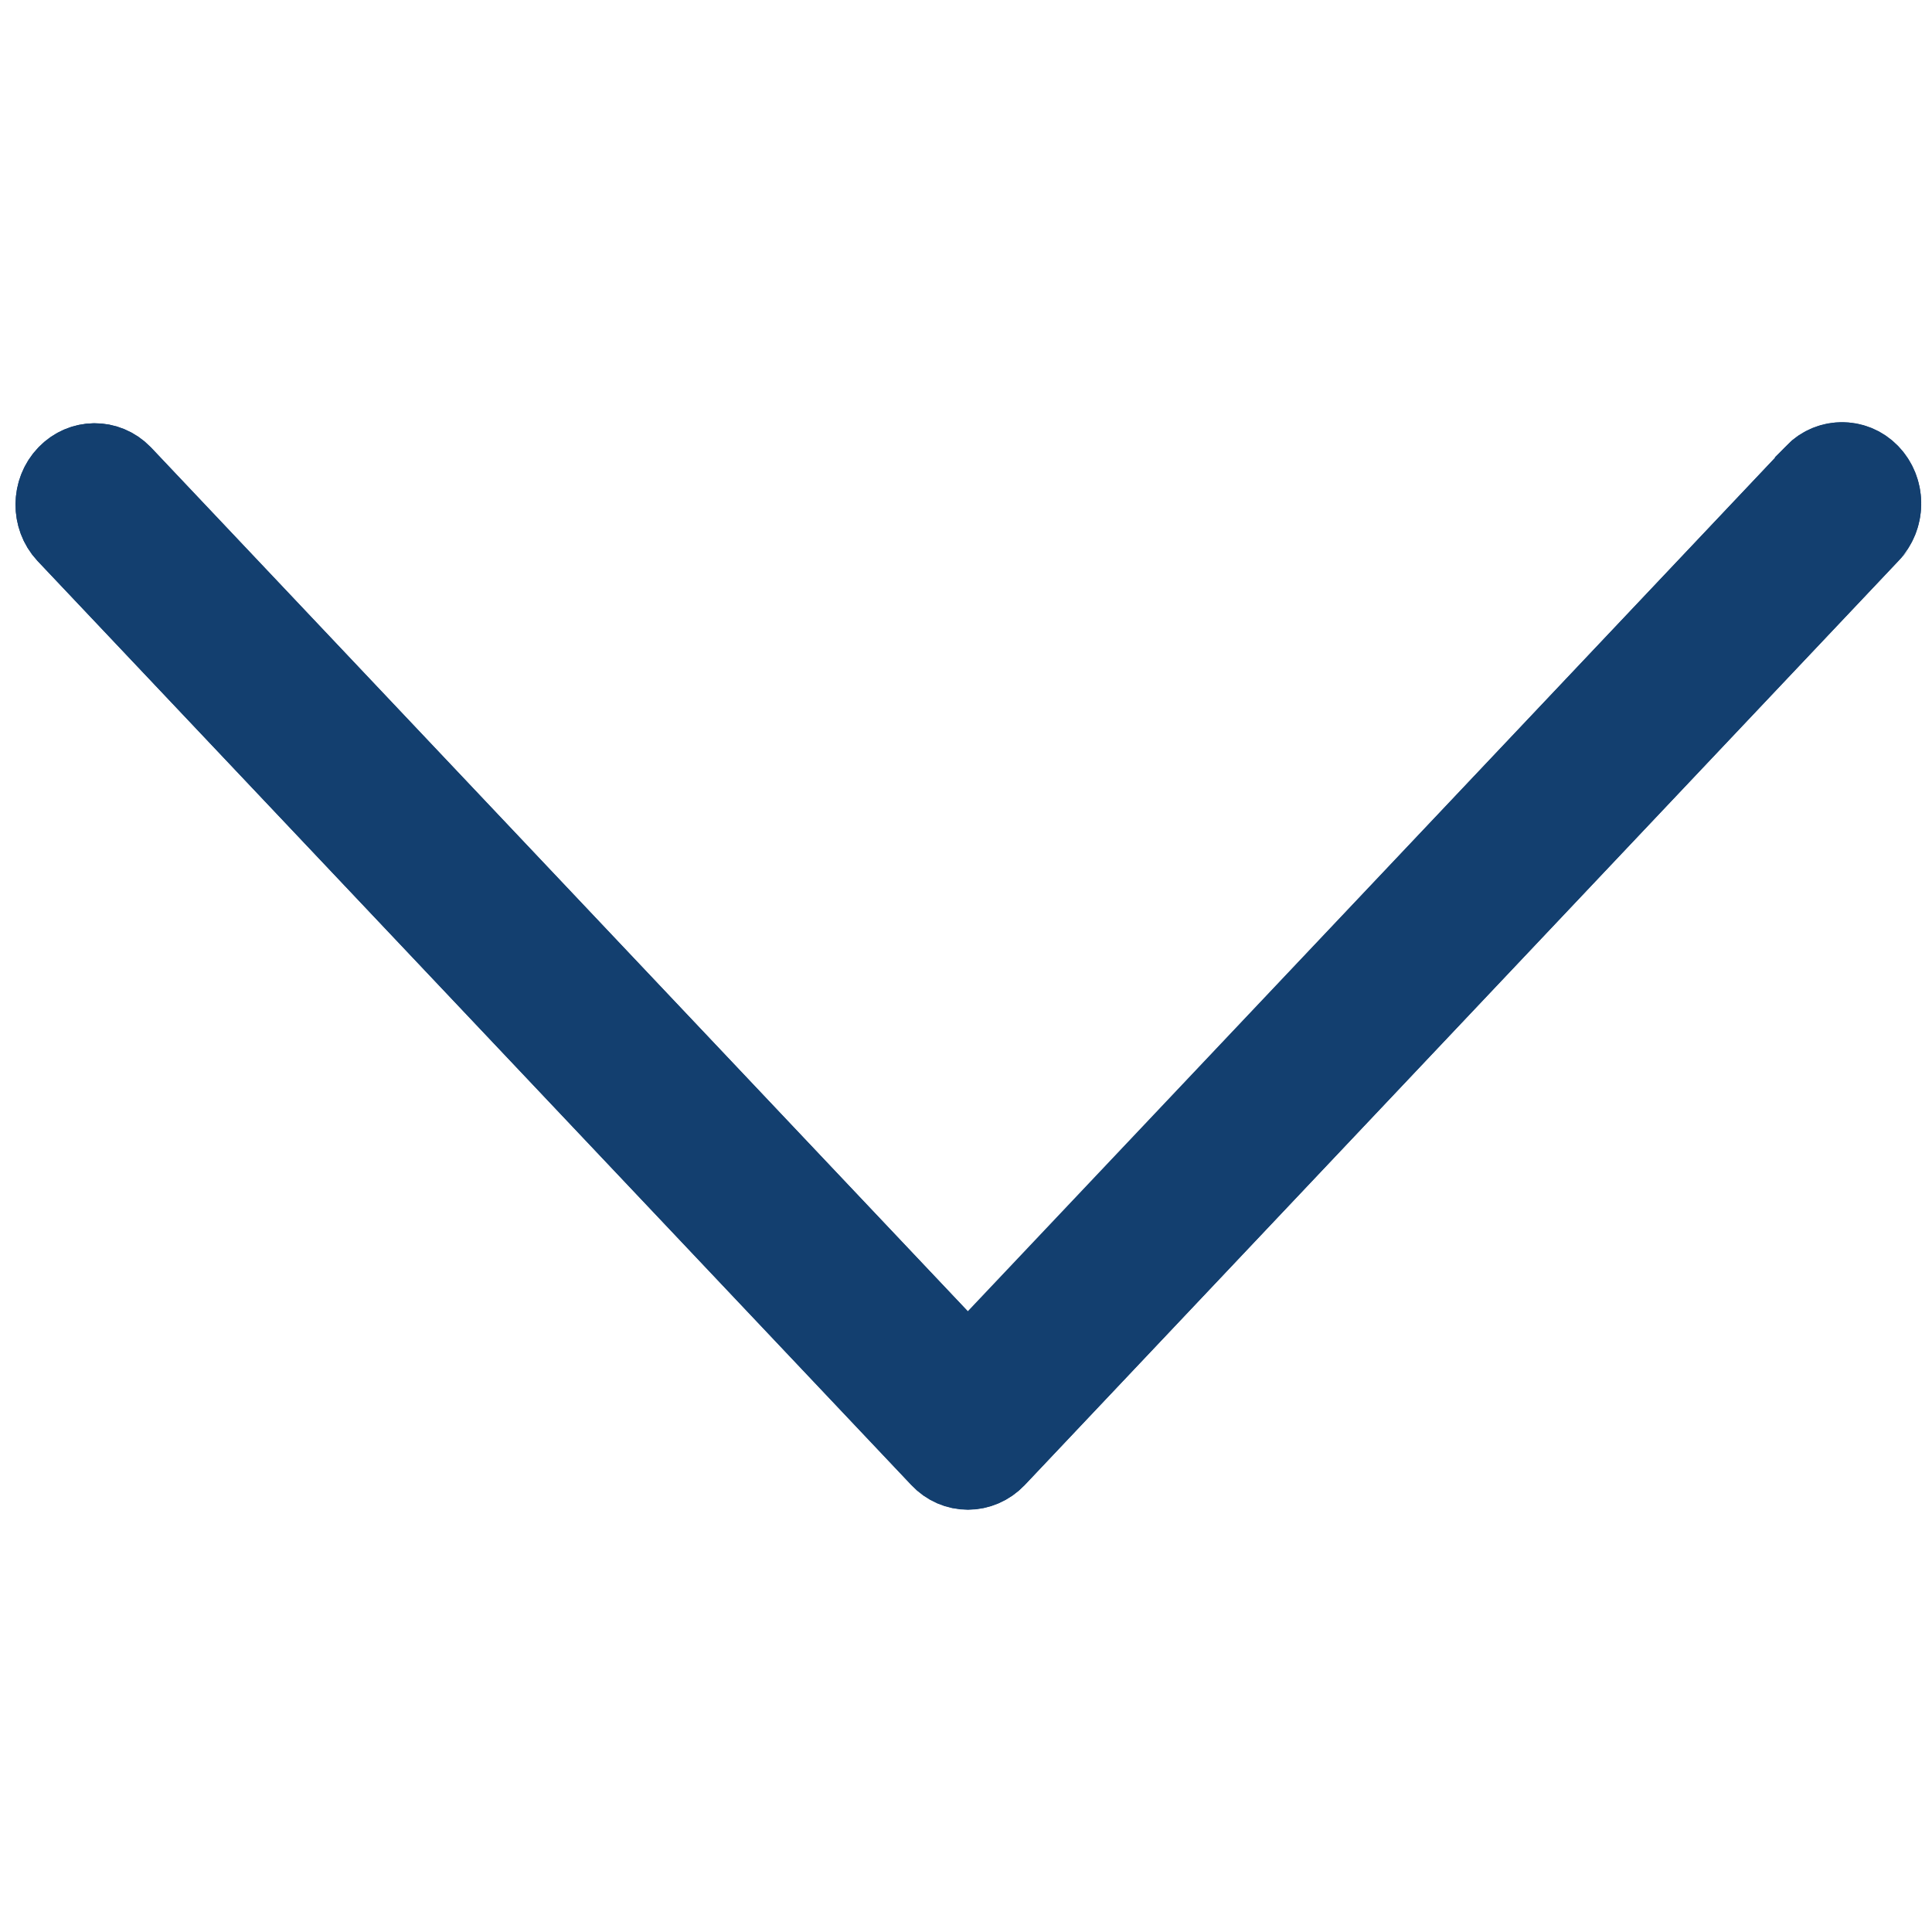
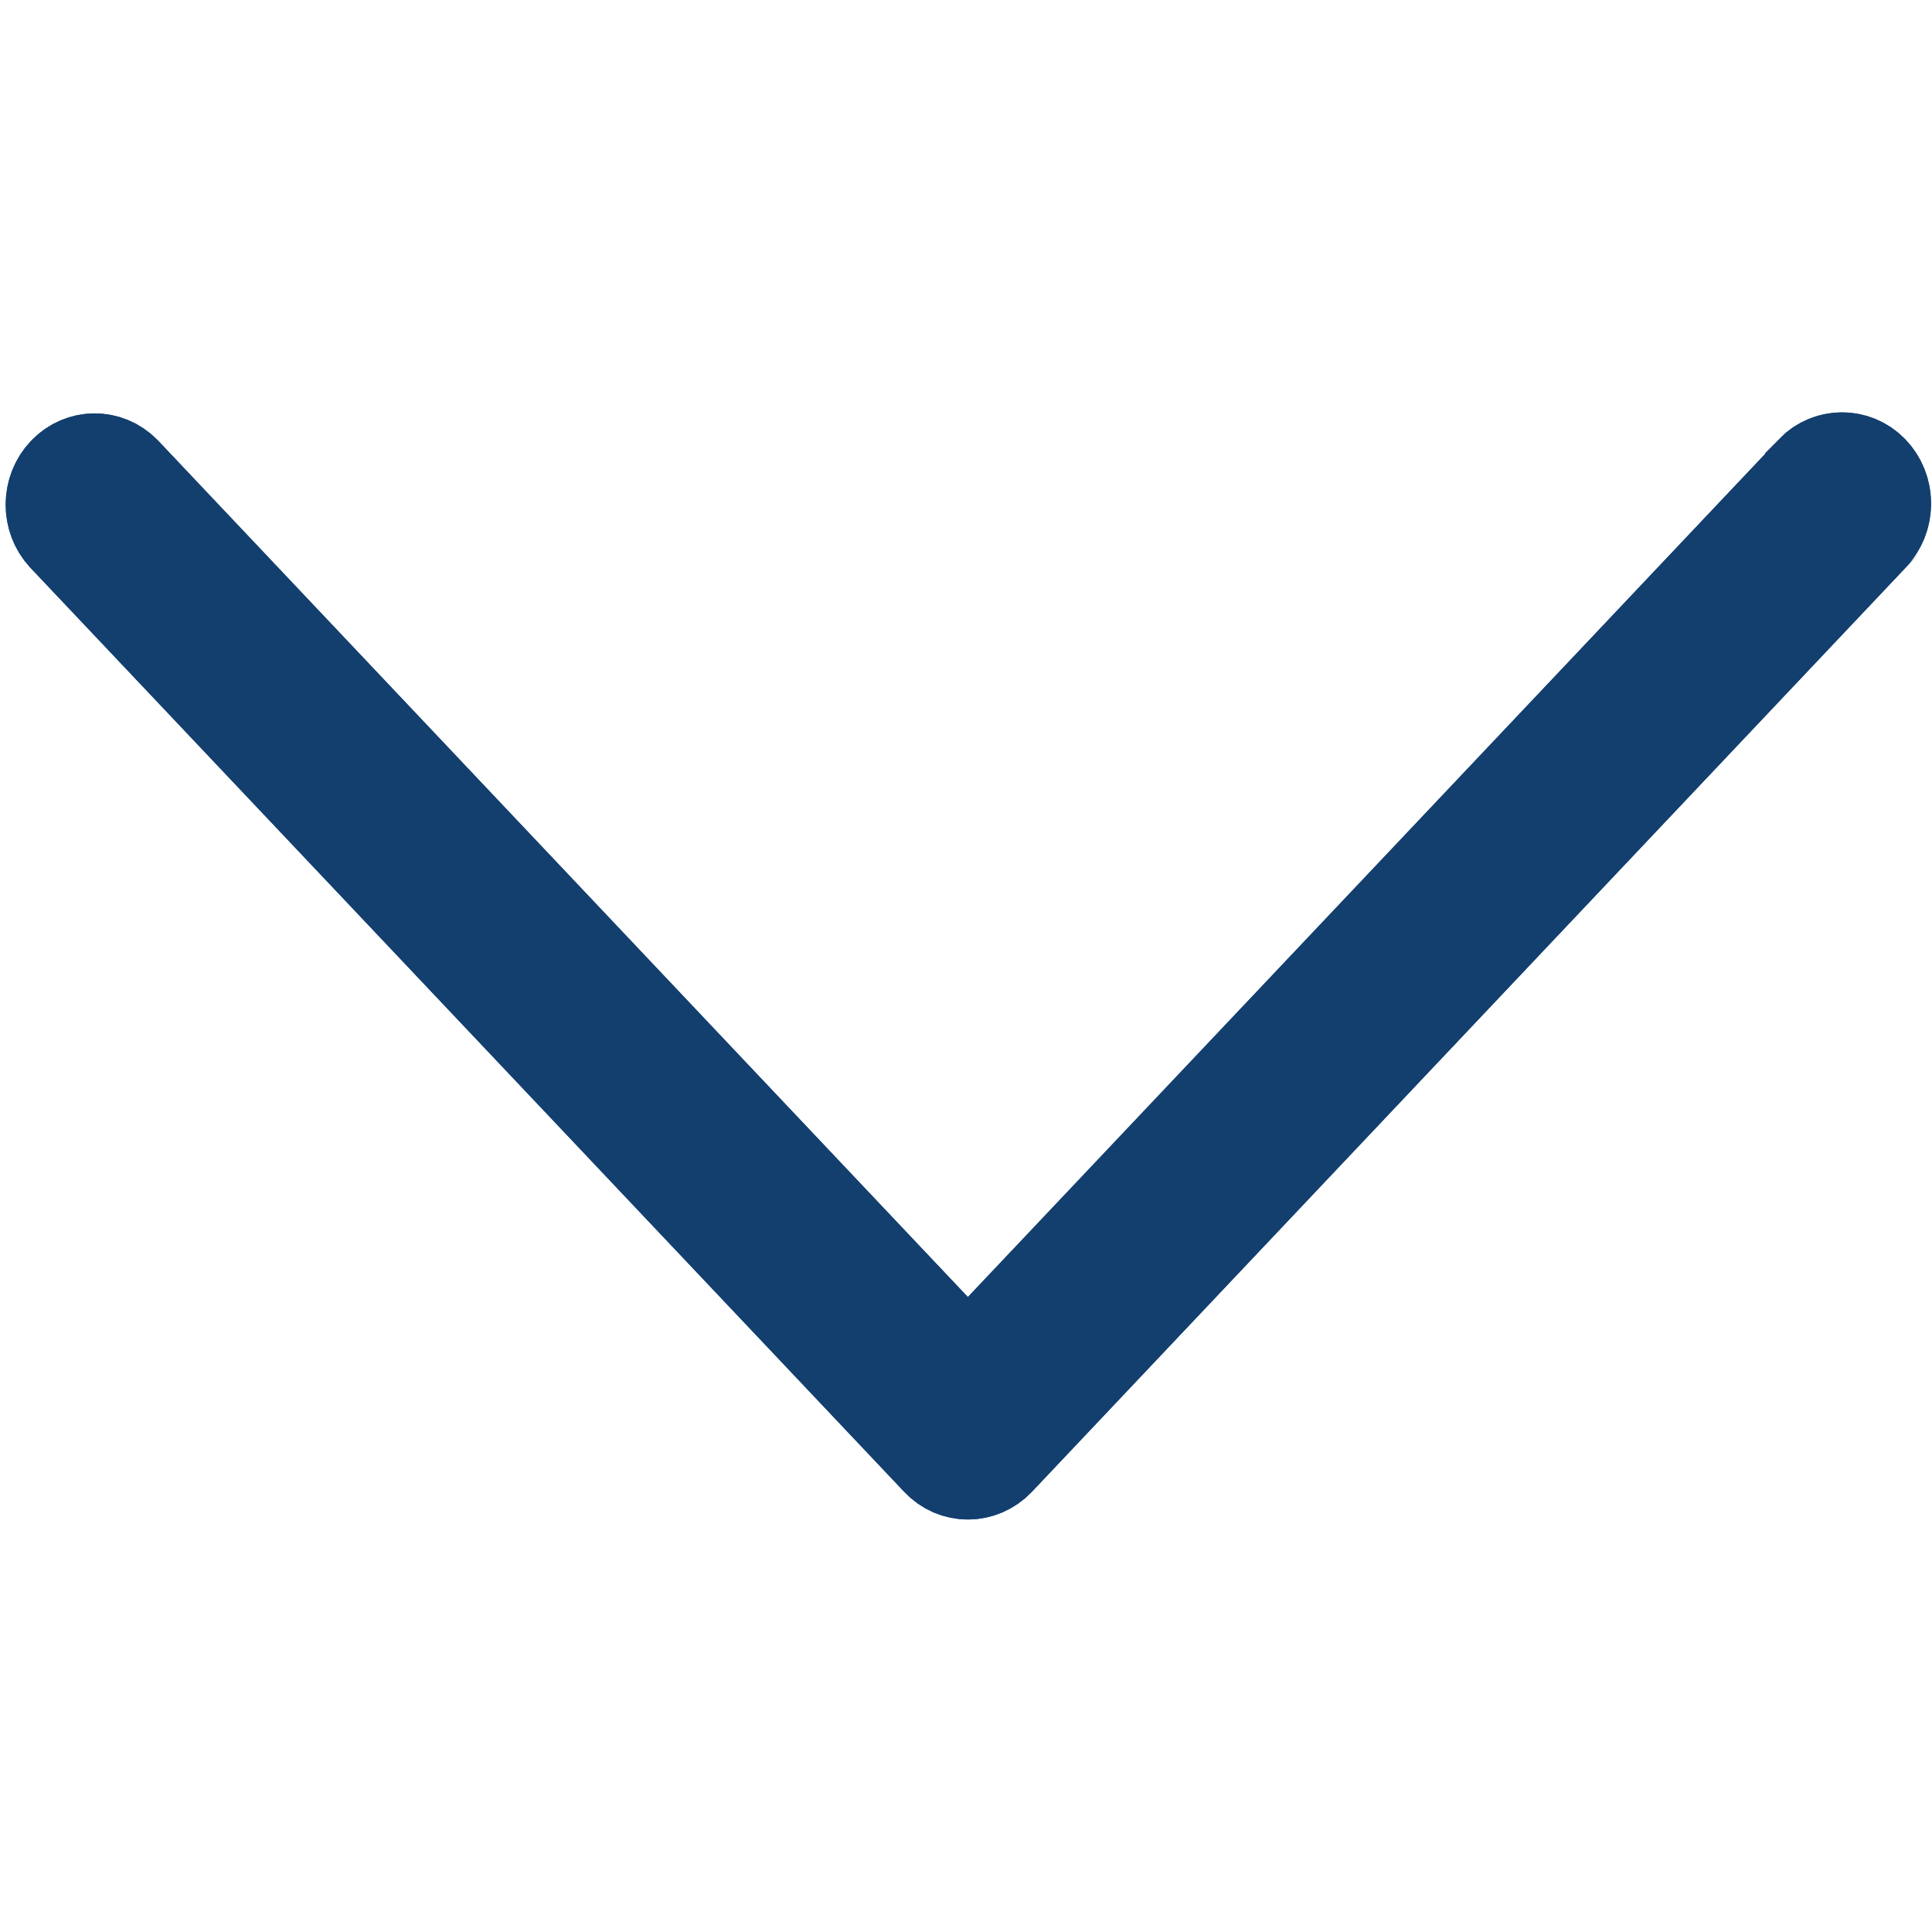
<svg xmlns="http://www.w3.org/2000/svg" version="1.1" id="Capa_1" x="0px" y="0px" viewBox="0 0 490.7 490.7" style="enable-background:new 0 0 490.7 490.7;" xml:space="preserve">
  <style type="text/css">
- 	.st0{fill:#133F6F;stroke:#133F6F;stroke-width:20;stroke-miterlimit:10;}
+ 	.st0{fill:#133F6F;stroke:#133F6F;stroke-width:25;stroke-miterlimit:10;}
</style>
  <path class="st0" d="M460.6,120.5L245.9,347.7L31.1,120.5c-4-4.1-10.4-4-14.3,0.3c-3.8,4.1-3.8,10.7,0,14.8l221.9,234.7  c3.9,4.2,10.3,4.2,14.3,0l221.9-234.7c4-4.1,4.1-10.8,0.2-15.1c-3.9-4.2-10.3-4.4-14.3-0.3C460.8,120.4,460.7,120.4,460.6,120.5  L460.6,120.5z" />
-   <path class="st0" d="M245.9,373.4c-2.7,0-5.2-1.1-7.1-3.1L16.8,135.6c-3.9-4.2-3.8-11,0.2-15.1c3.9-4,10.1-4,14,0l214.8,227.1  l214.8-227.1c3.9-4.2,10.3-4.4,14.3-0.3c4,4.1,4.1,10.8,0.2,15.1c-0.1,0.1-0.2,0.2-0.2,0.3L253,370.3  C251.1,372.3,248.5,373.4,245.9,373.4z" />
+   <path class="st0" d="M245.9,373.4c-2.7,0-5.2-1.1-7.1-3.1l-222-234.7c-3.9-4.2-3.8-11,0.2-15.1c3.9-4,10.1-4,14,0l214.8,227.1  l214.8-227.1c3.9-4.2,10.3-4.4,14.3-0.3s4.1,10.8,0.2,15.1c-0.1,0.1-0.2,0.2-0.2,0.3L253,370.3C251.1,372.3,248.5,373.4,245.9,373.4  z" />
</svg>
